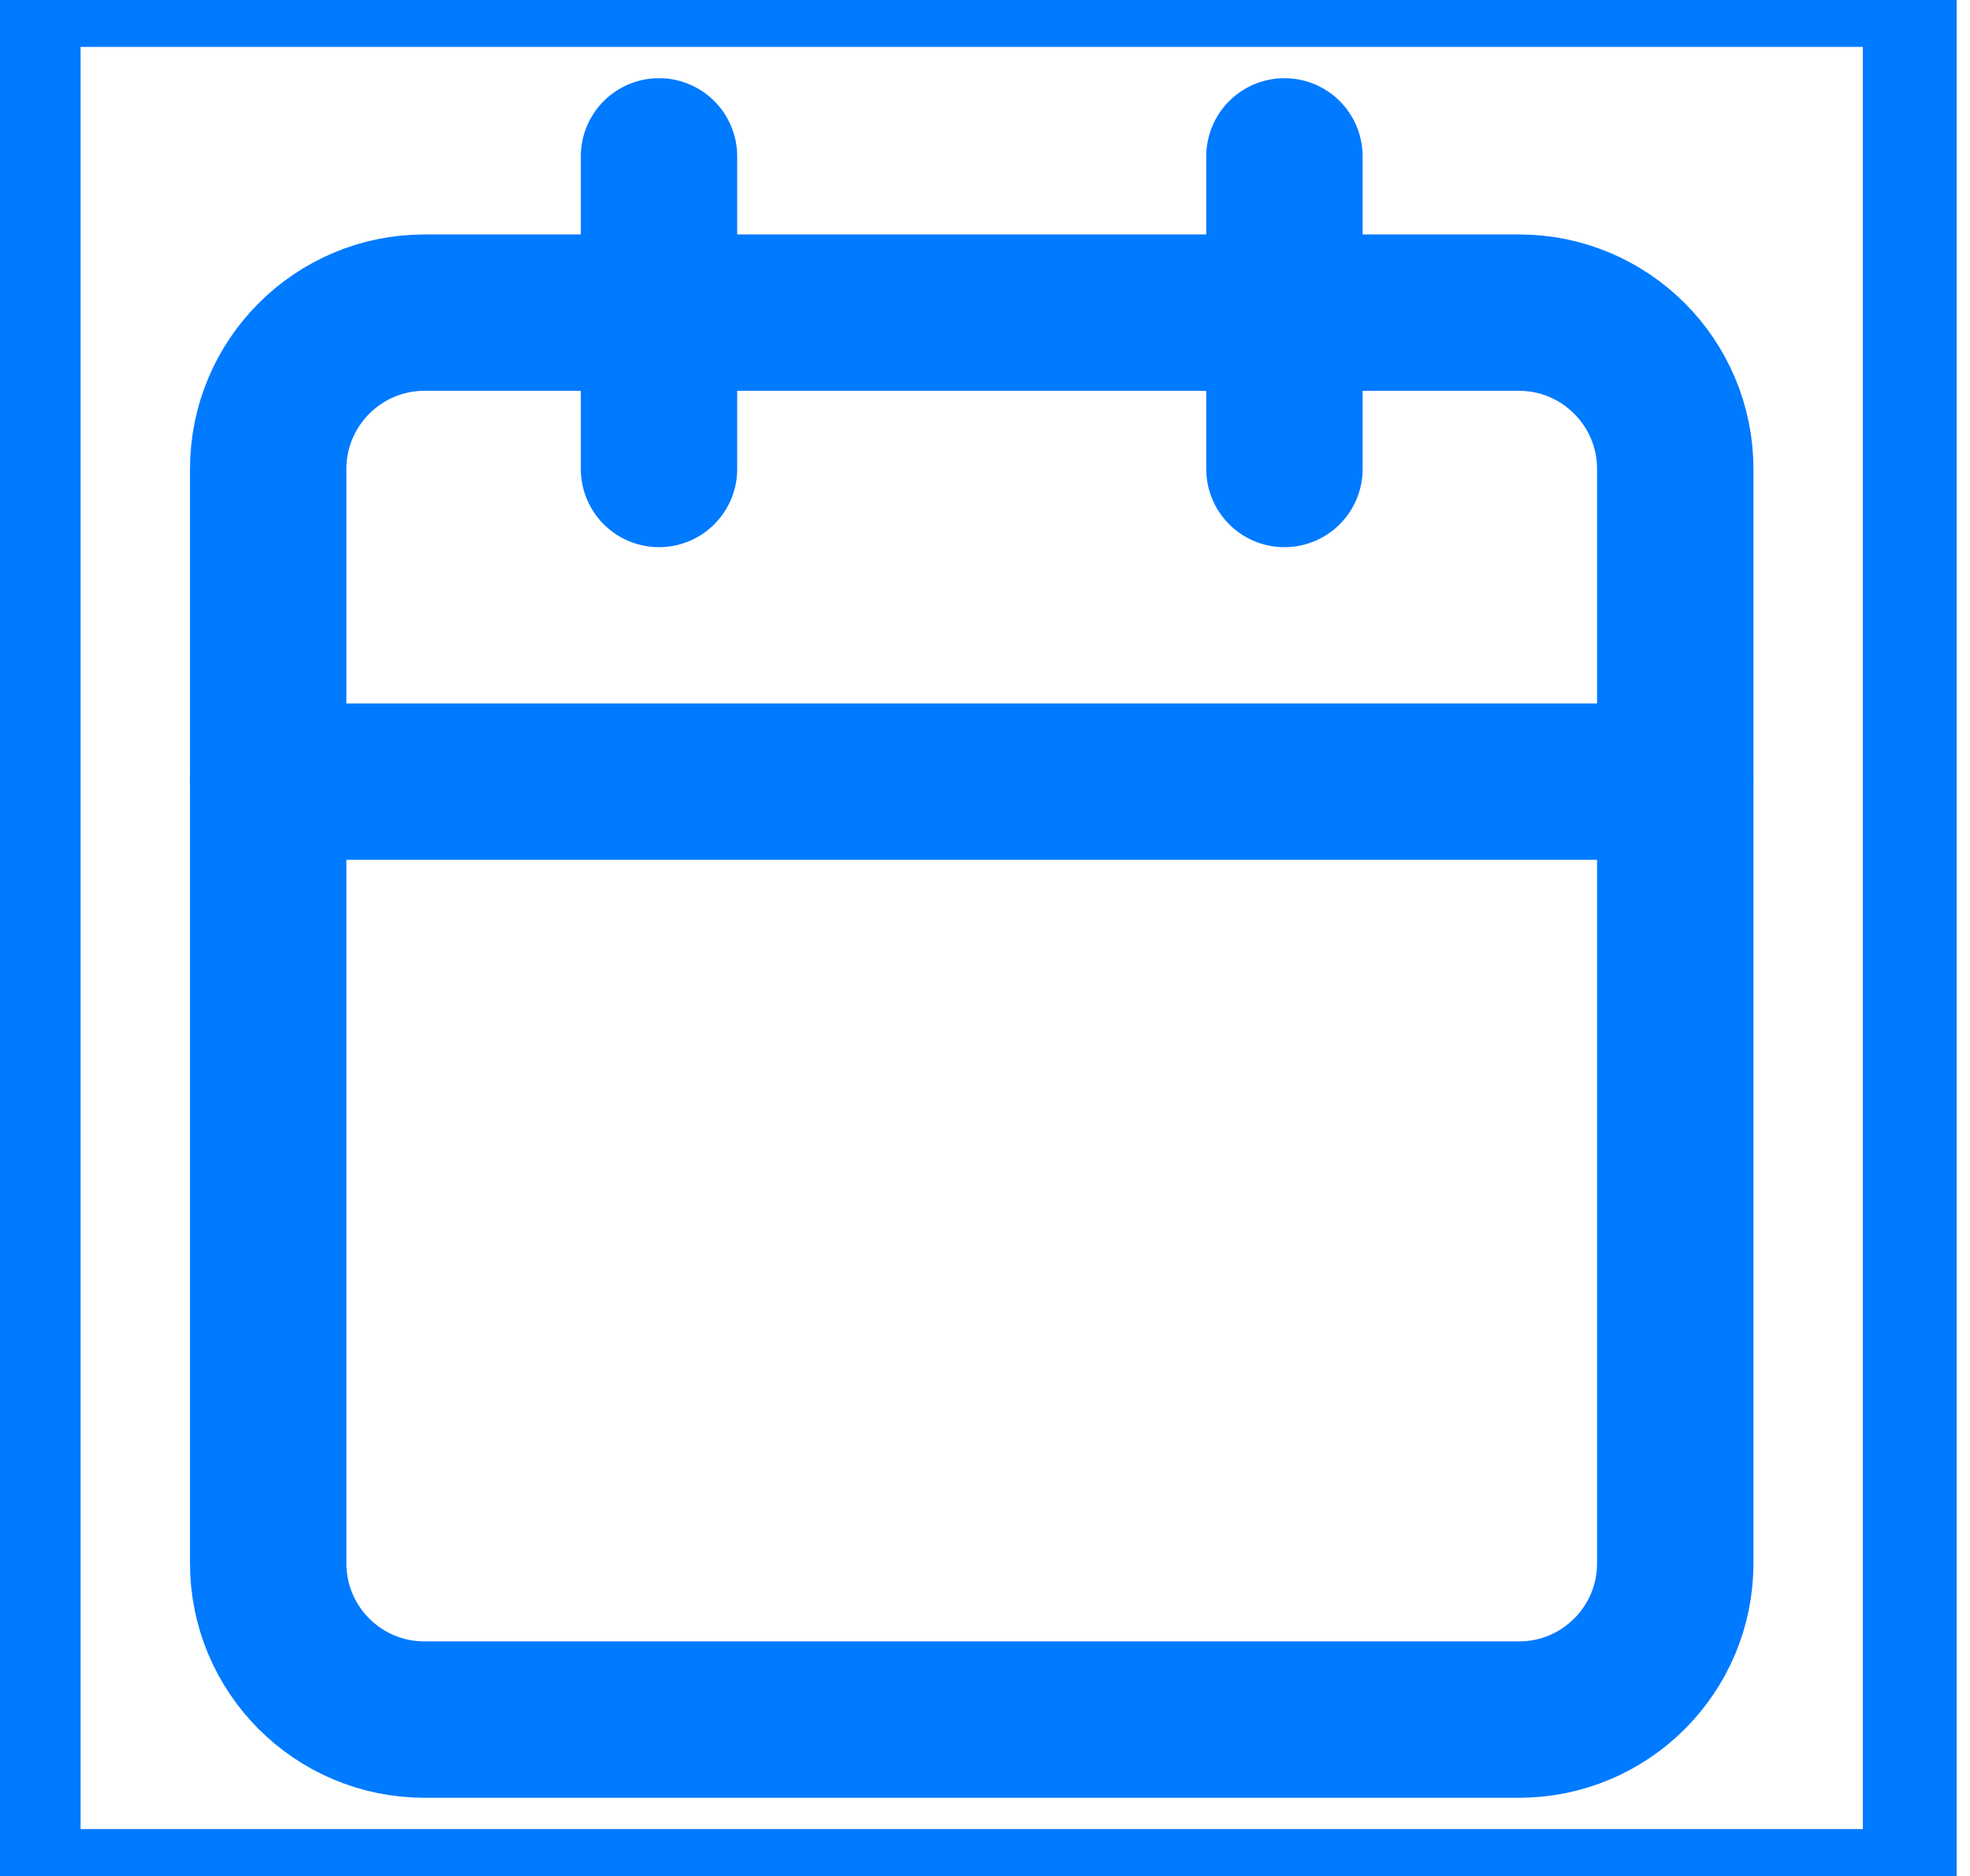
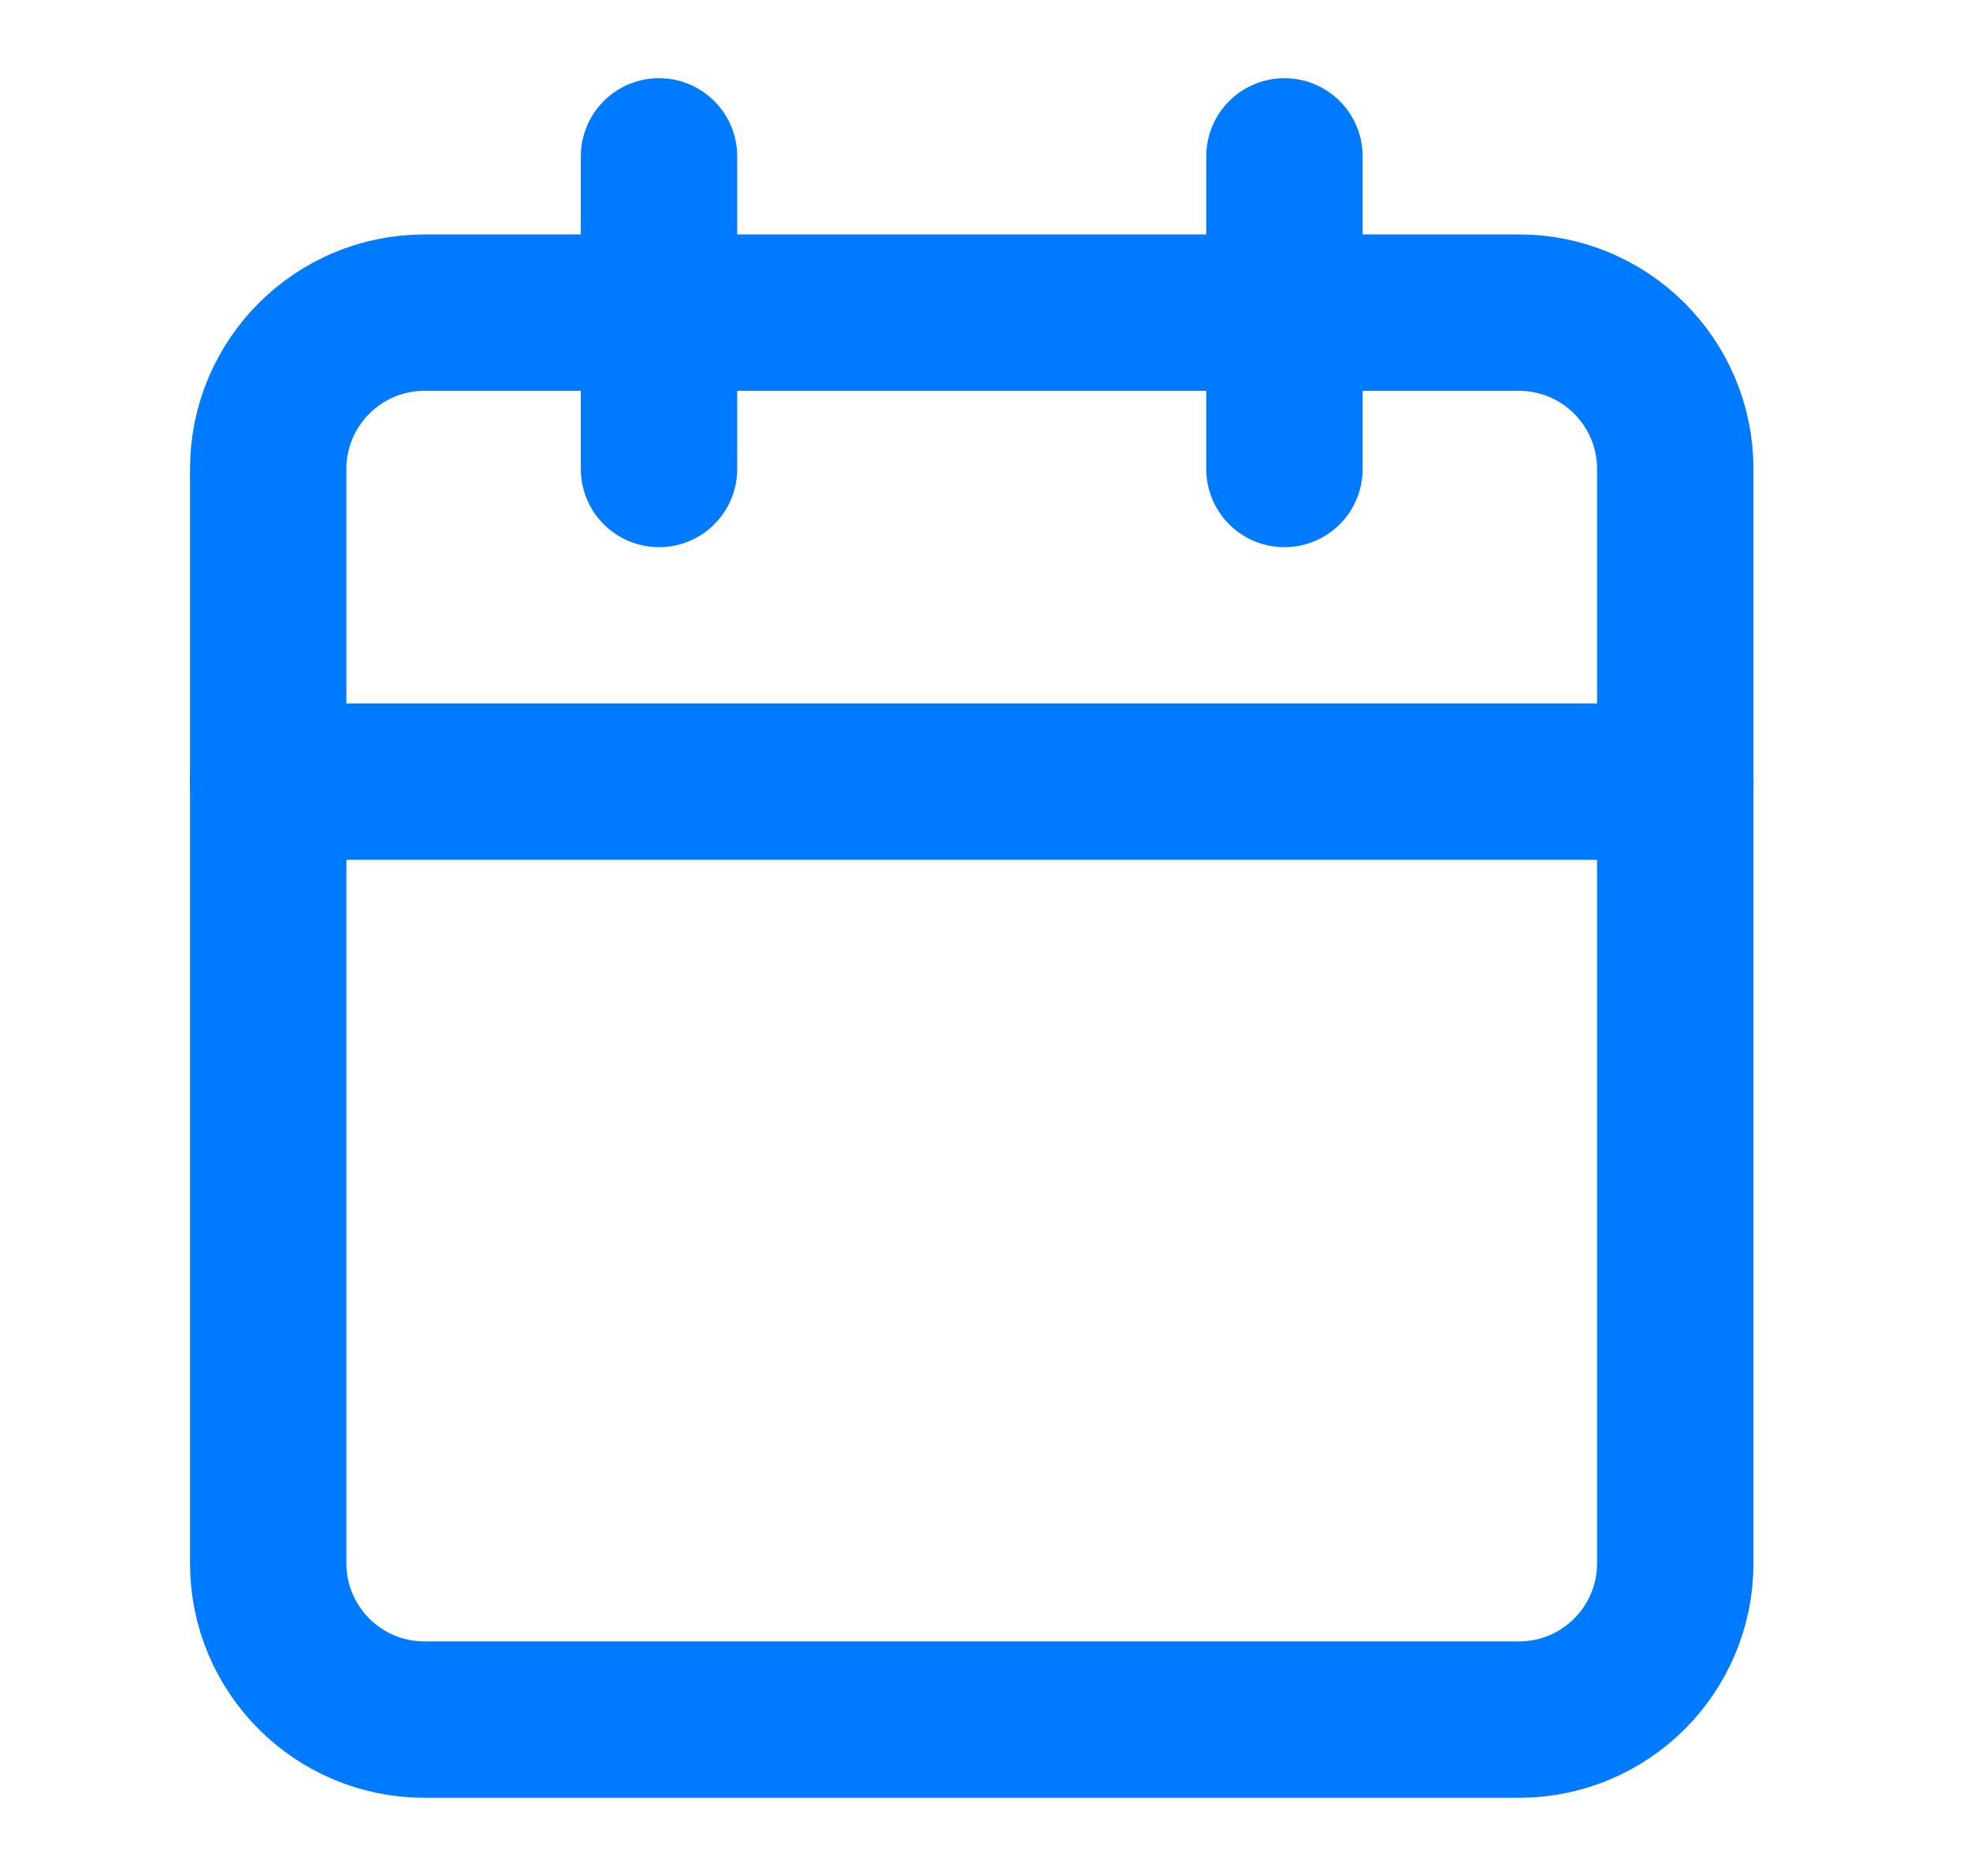
<svg xmlns="http://www.w3.org/2000/svg" width="21" height="20" viewBox="0 0 21 20" fill="none">
-   <path d="M20.358 20H0.359V0H20.358V20Z" stroke="#007AFF" />
  <path d="M7.025 1.667V5" stroke="#007AFF" stroke-width="1.667" stroke-linecap="round" stroke-linejoin="round" />
  <path d="M13.692 1.667V5" stroke="#007AFF" stroke-width="1.667" stroke-linecap="round" stroke-linejoin="round" />
  <path d="M16.192 3.333H4.525C3.605 3.333 2.859 4.08 2.859 5V16.667C2.859 17.587 3.605 18.333 4.525 18.333H16.192C17.112 18.333 17.858 17.587 17.858 16.667V5C17.858 4.08 17.112 3.333 16.192 3.333Z" stroke="#007AFF" stroke-width="1.667" stroke-linecap="round" stroke-linejoin="round" />
  <path d="M2.859 8.333H17.858" stroke="#007AFF" stroke-width="1.667" stroke-linecap="round" stroke-linejoin="round" />
</svg>
